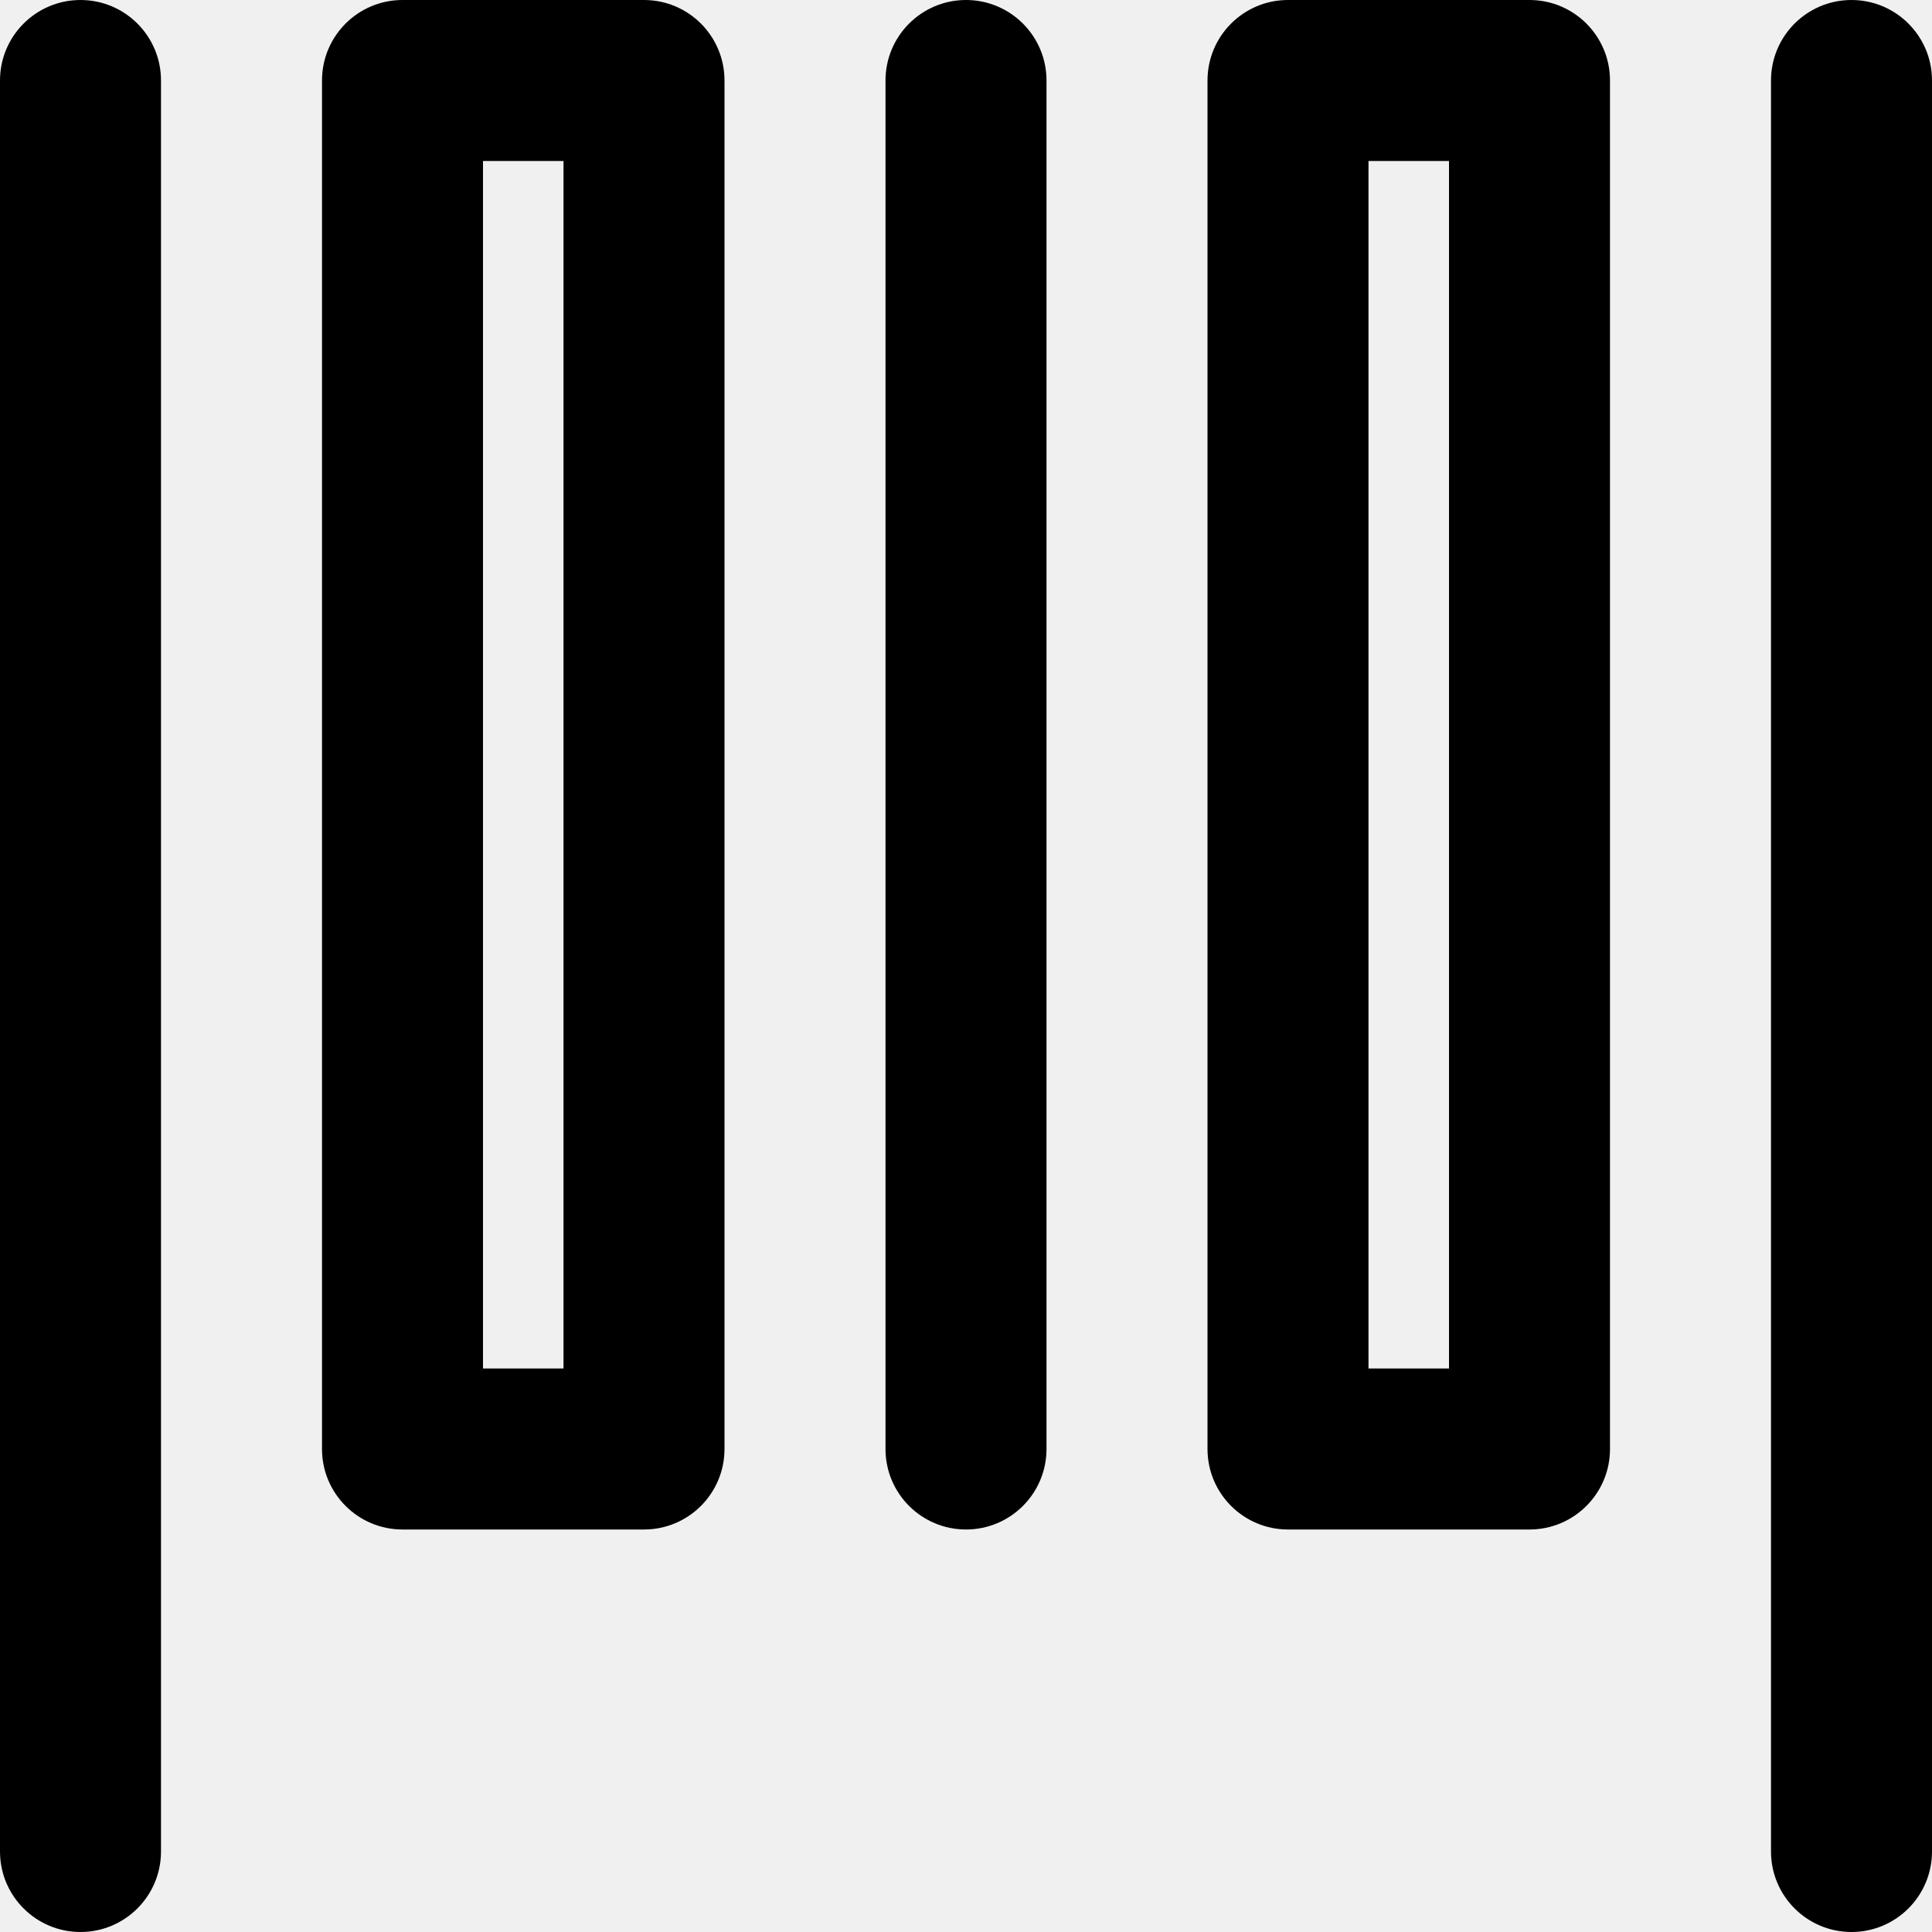
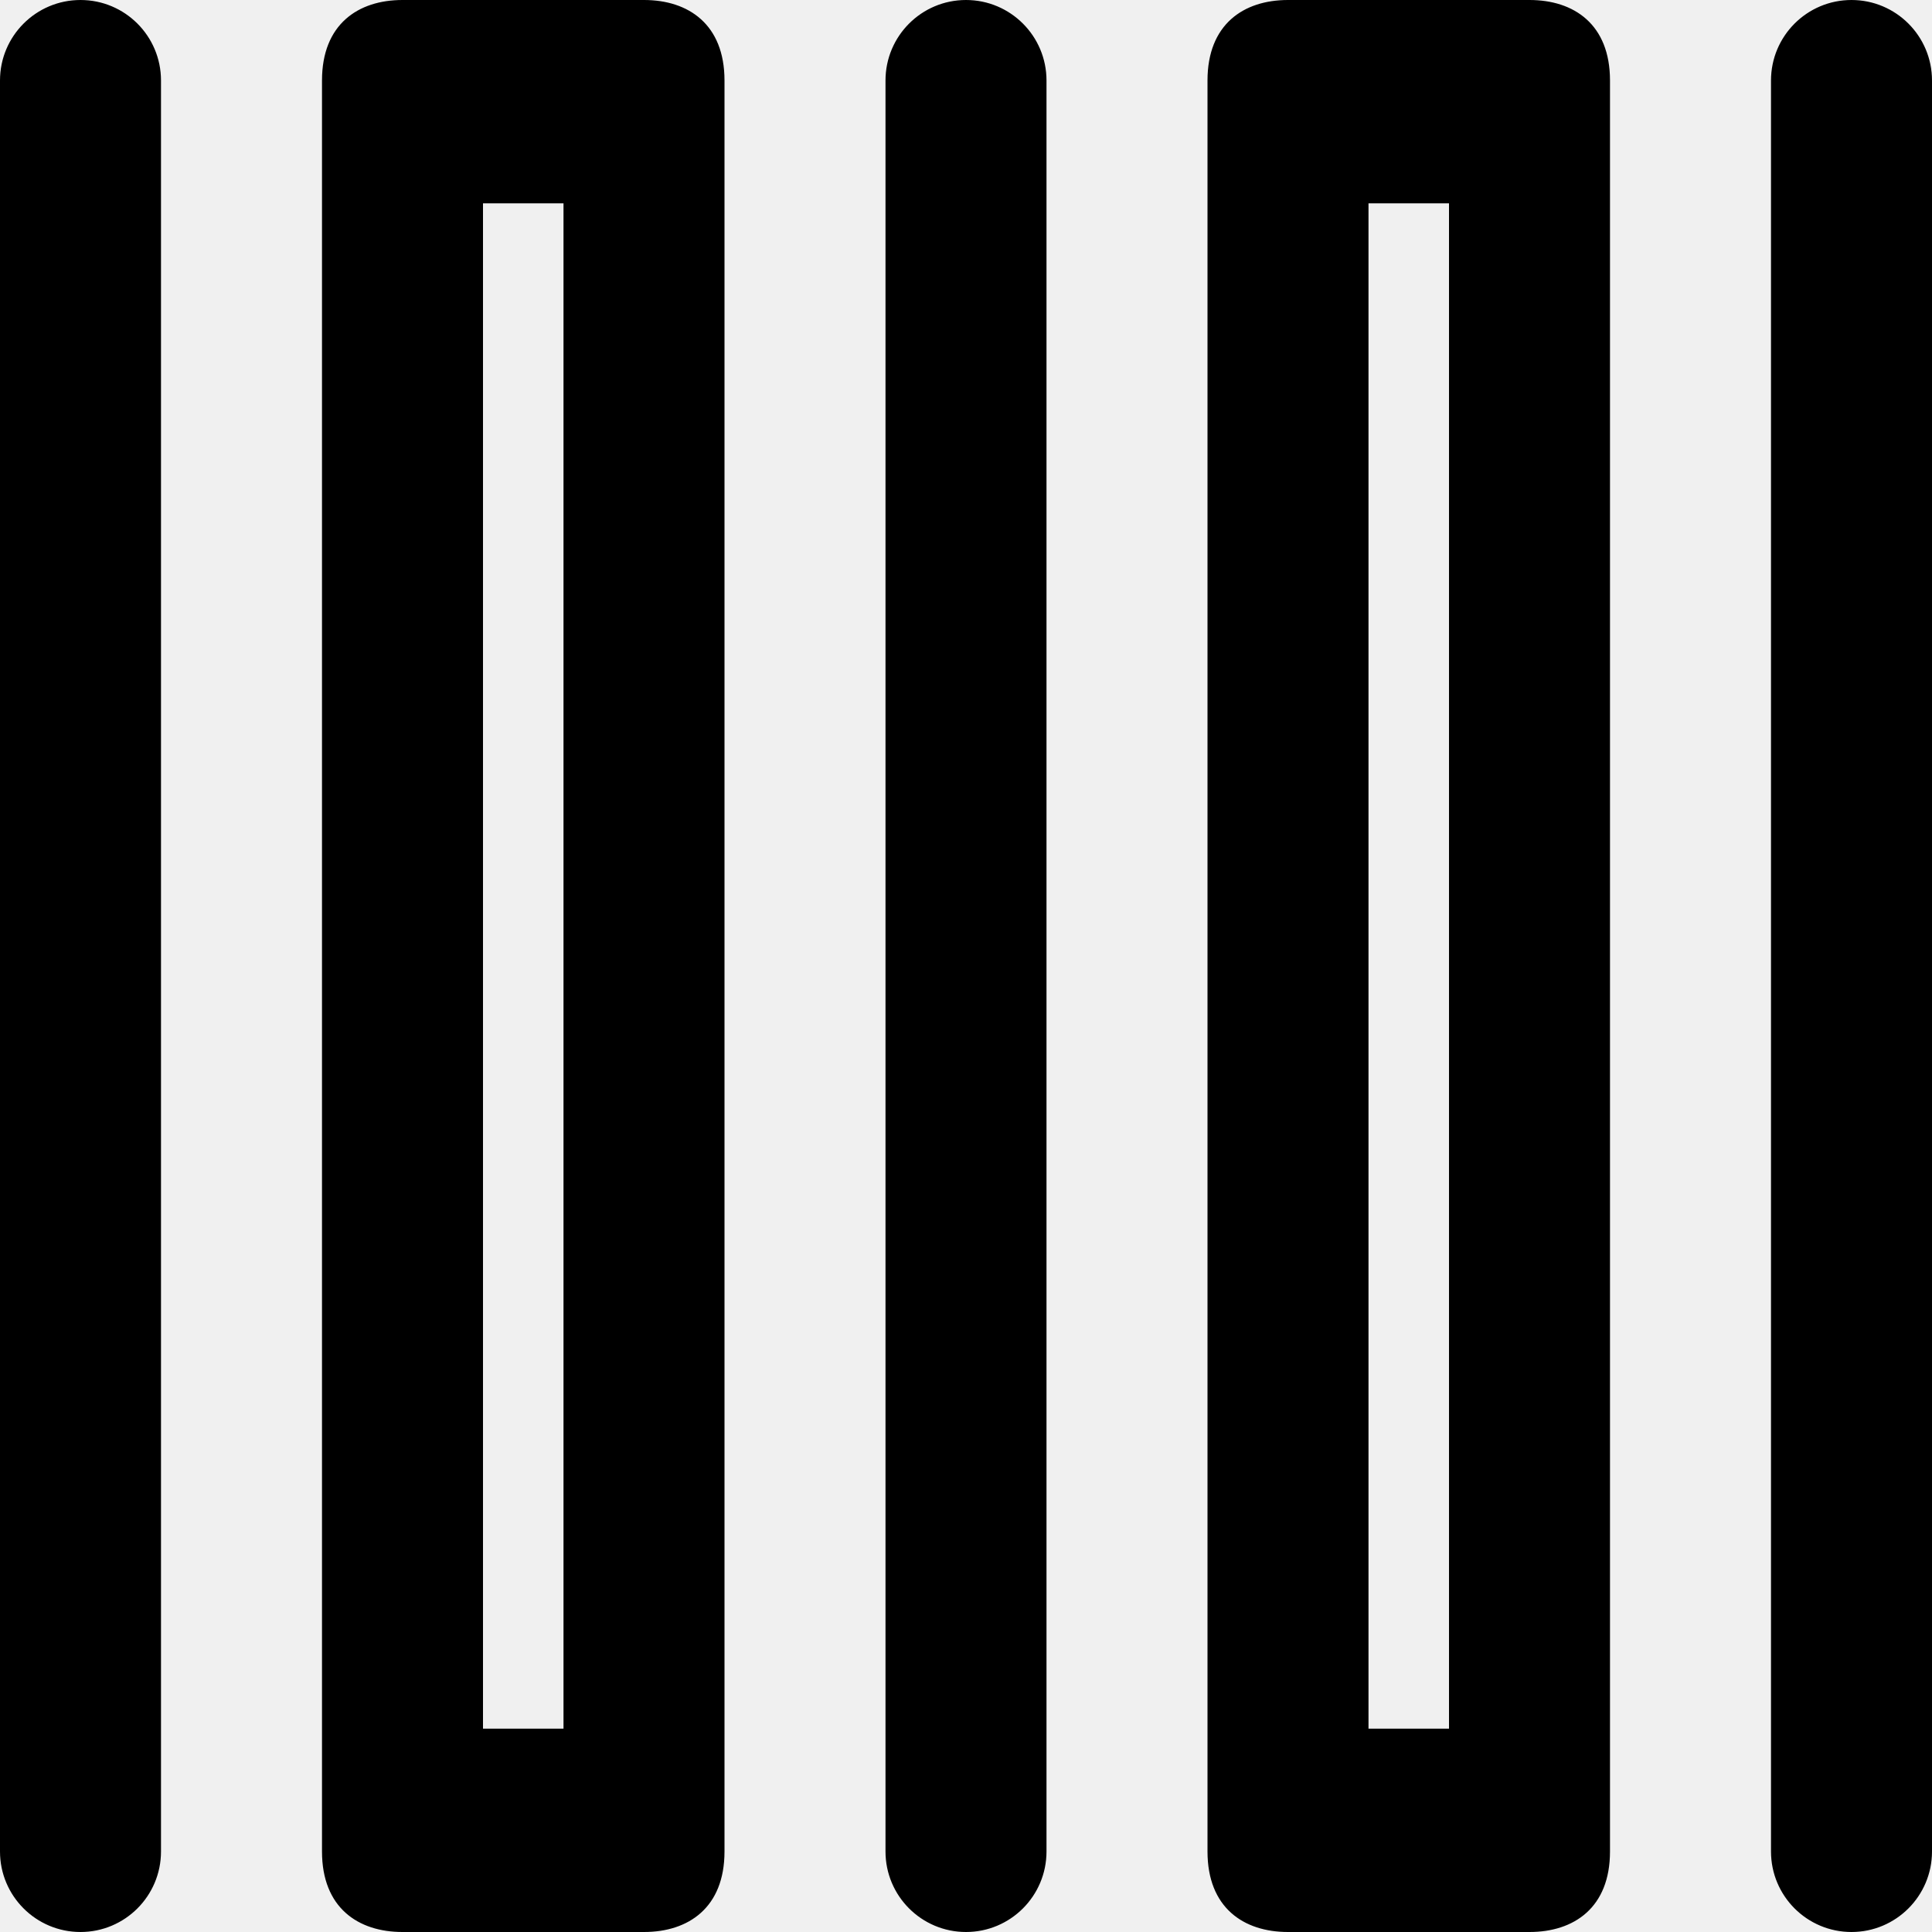
<svg xmlns="http://www.w3.org/2000/svg" width="24" height="24" viewBox="0 0 24 24">
-   <path fill-rule="evenodd" clip-rule="evenodd" d="M1 0a1 1 0 0 1 1 1v22a1 1 0 1 1-2 0V1a1 1 0 0 1 1-1Zm22 0a1 1 0 0 1 1 1v22a1 1 0 1 1-2 0V1a1 1 0 0 1 1-1ZM13 1a1 1 0 1 0-2 0v17a1 1 0 1 0 2 0V1Zm2 0a1 1 0 0 1 1-1h3a1 1 0 0 1 1 1v17a1 1 0 0 1-1 1h-3a1 1 0 0 1-1-1V1Zm2 1v15h1V2h-1ZM5 0a1 1 0 0 0-1 1v17a1 1 0 0 0 1 1h3a1 1 0 0 0 1-1V1a1 1 0 0 0-1-1H5Zm1 17V2h1v15H6Z" />
+   <g clip-path="url(#a)">
+     <path fill-rule="evenodd" clip-rule="evenodd" d="M1 0a1 1 0 0 1 1 1v22a1 1 0 1 1-2 0V1a1 1 0 0 1 1-1Zm22 0a1 1 0 0 1 1 1v22a1 1 0 1 1-2 0V1a1 1 0 0 1 1-1Zm-7 0c-.552 0-1 .302-1 1v22c0 .698.448 1 1 1h3c.552 0 1-.302 1-1V1c0-.698-.448-1-1-1h-3Zm1 21.474V2.526h1v18.948h-1ZM4 1c0-.698.448-1 1-1h3c.552 0 1 .302 1 1v22c0 .698-.448 1-1 1H5c-.552 0-1-.302-1-1V1Zm2 1.526v18.948h1V2.526H6ZM13 1a1 1 0 1 0-2 0v22a1 1 0 1 0 2 0V1Z" />
+   </g>
+   <defs>
+     <clipPath id="a">
+       <path fill="#fff" d="M0 0h24v24H0z" />
+     </clipPath>
+   </defs>
</svg>
